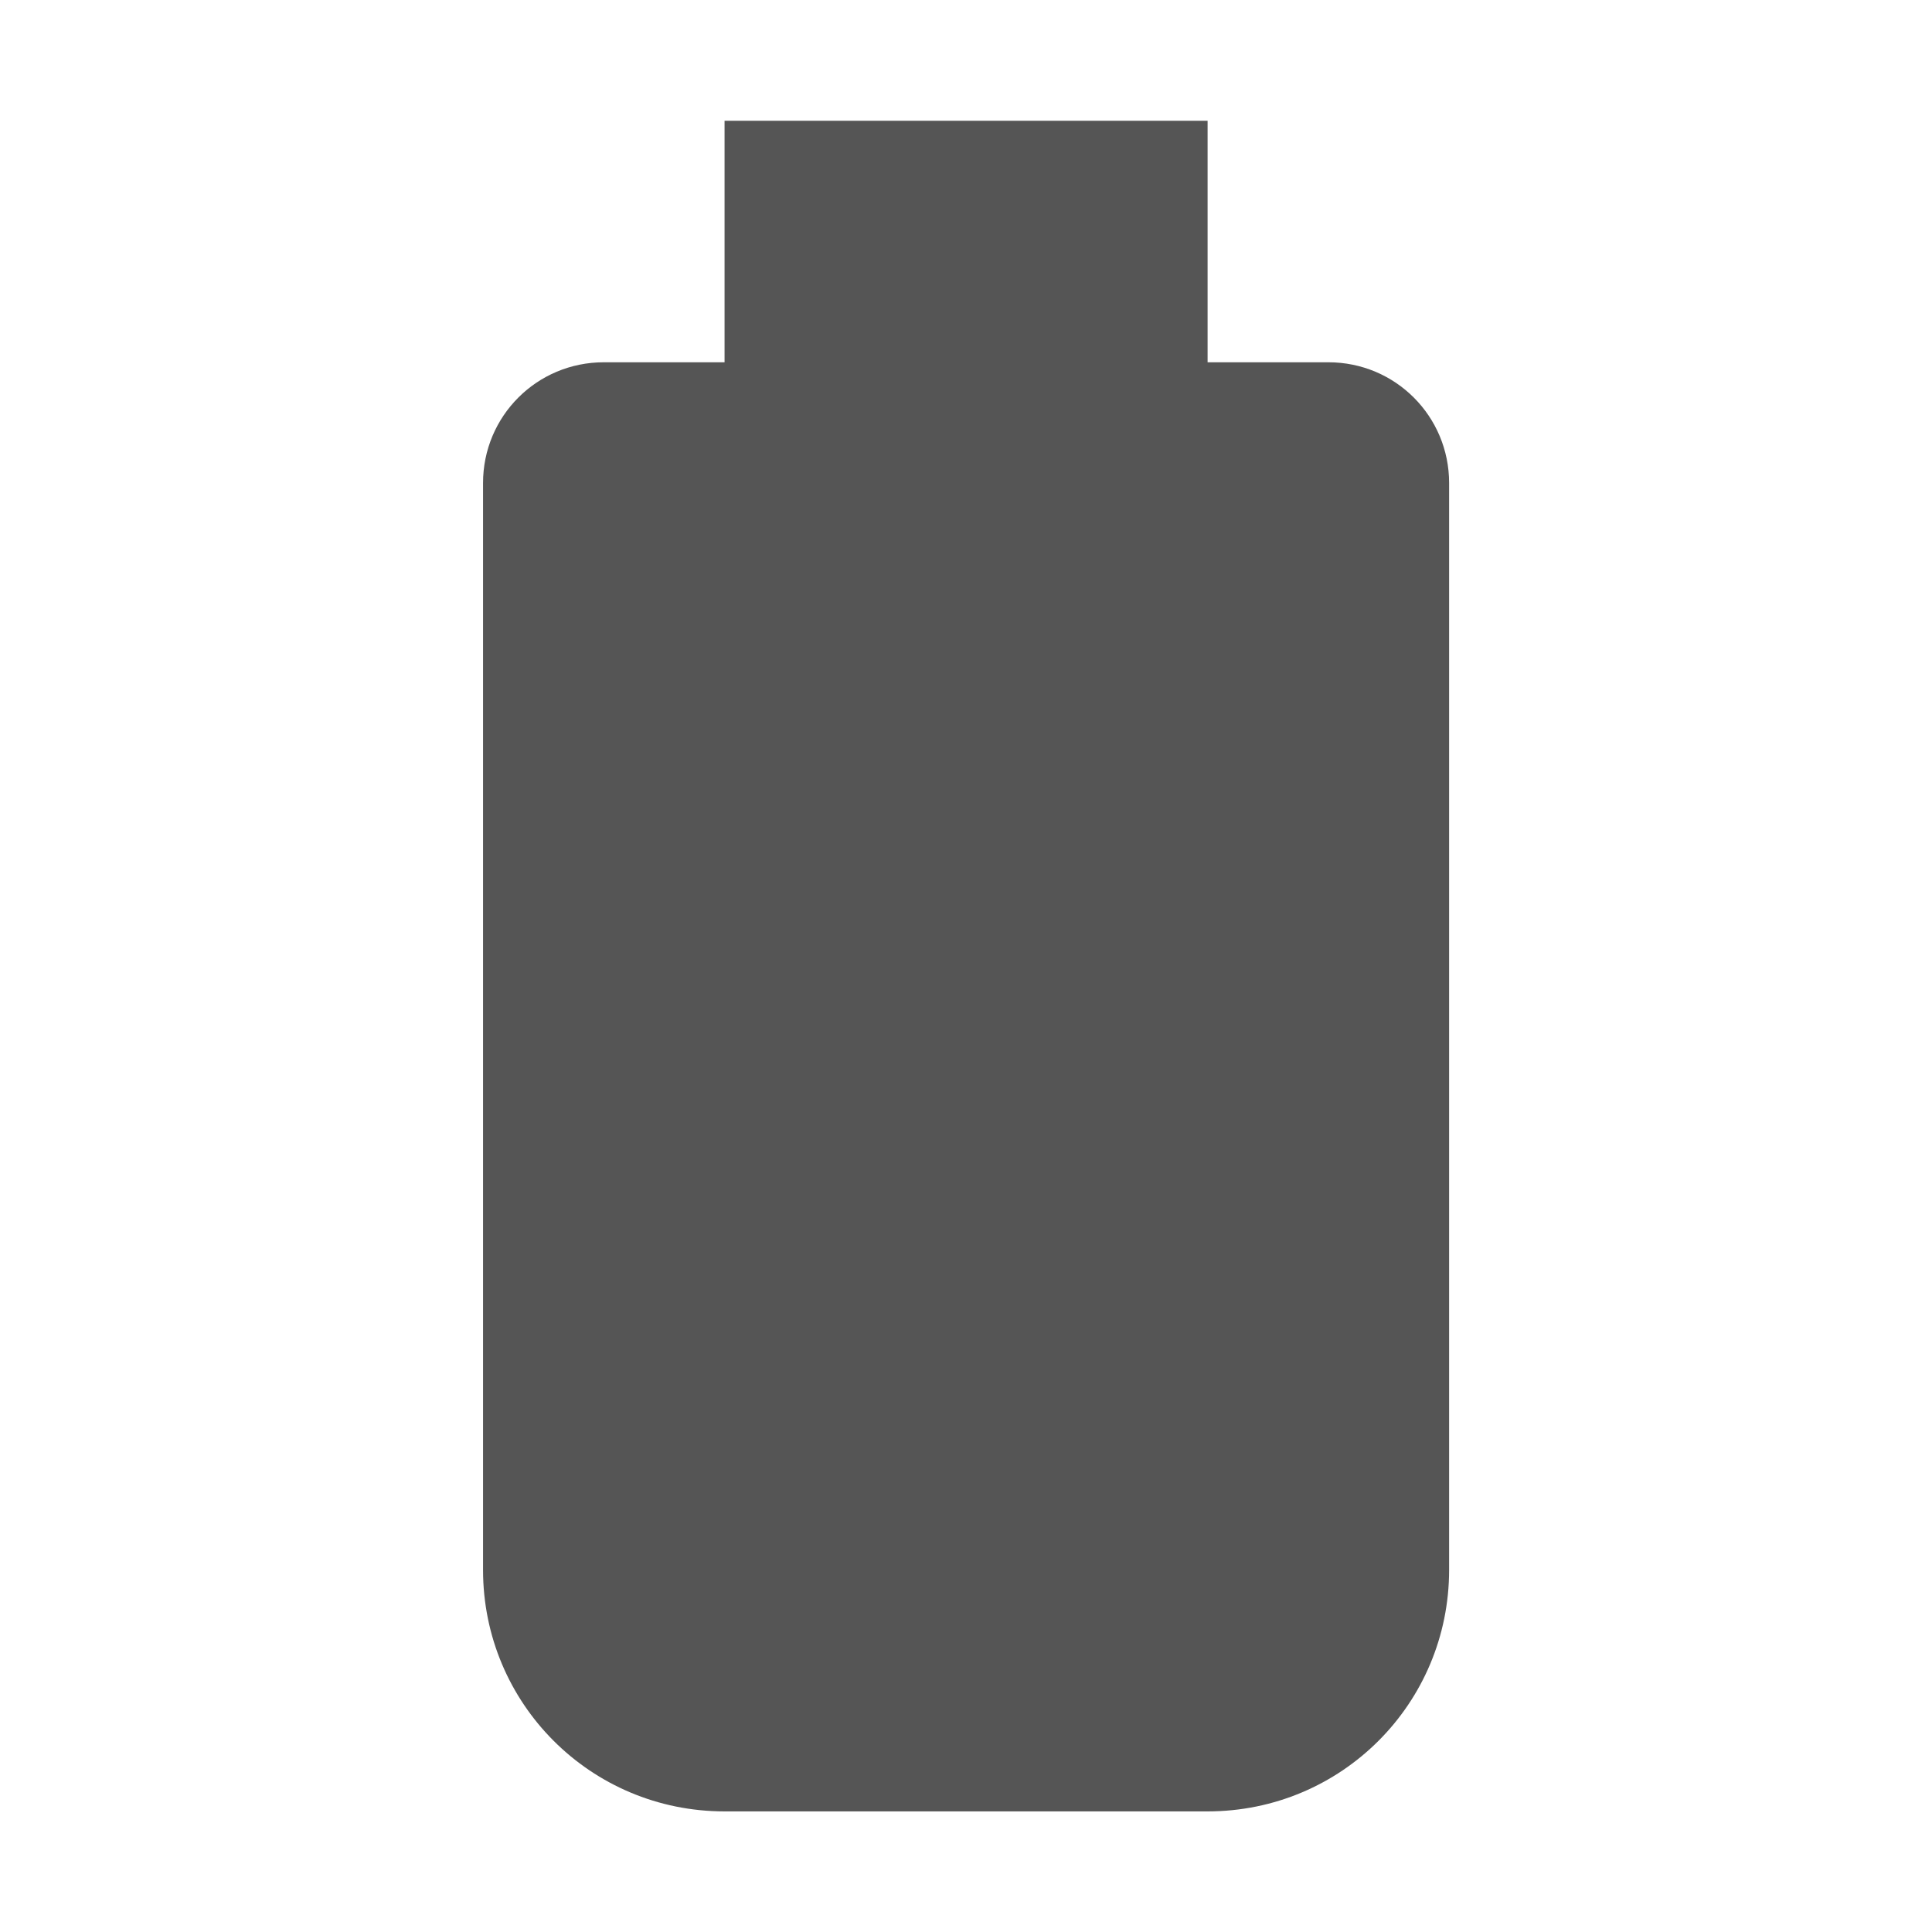
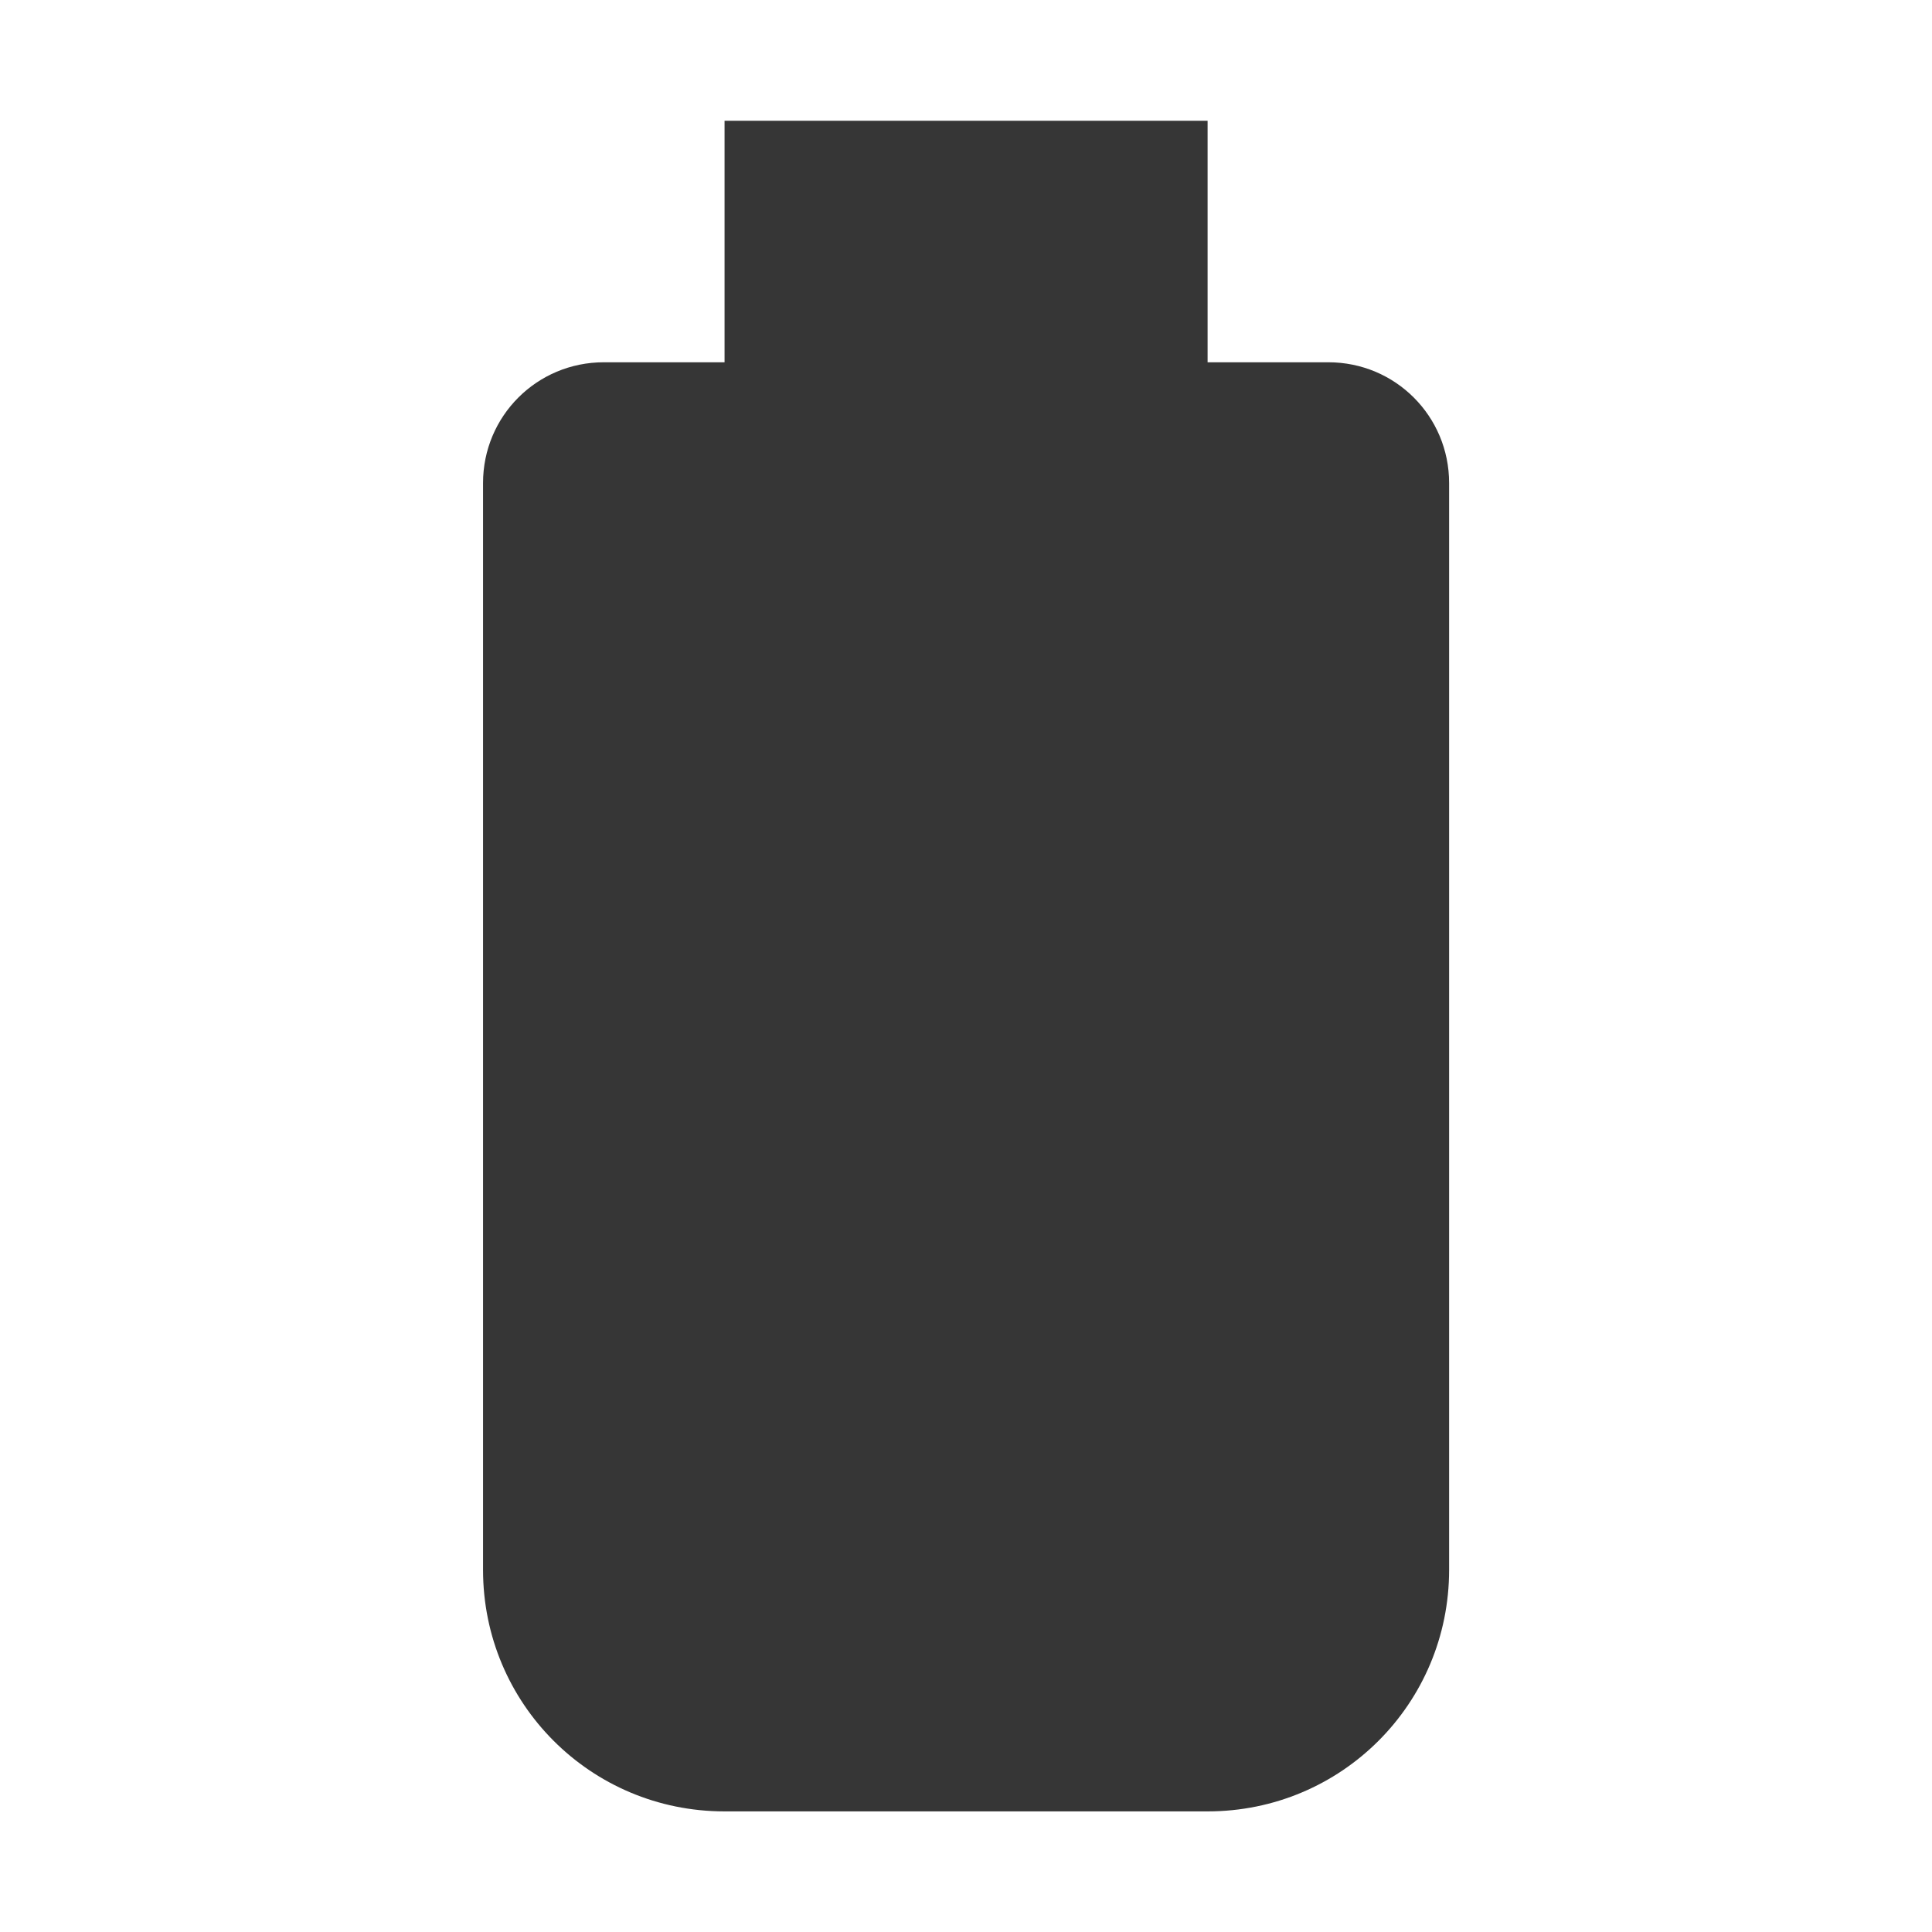
<svg xmlns="http://www.w3.org/2000/svg" width="16" height="16" viewBox="0 0 4.233 4.233" version="1.1" id="svg11945">
  <defs id="defs11942" />
-   <path id="rect15908" style="opacity:1;fill:#555555;stroke-width:1" d="M 6 1 L 6 3 L 5 3 C 4.446 3 4 3.446 4 4 L 4 13 C 4 14.108 4.892 15 6 15 L 10 15 C 11.108 15 12 14.108 12 13 L 12 4 C 12 3.446 11.554 3 11 3 L 10 3 L 10 1 L 6 1 z " transform="scale(0.2645833)" />
+   <path id="rect15908" style="opacity:1;fill:#363636;stroke-width:1" d="M 6 1 L 6 3 L 5 3 C 4.446 3 4 3.446 4 4 L 4 13 C 4 14.108 4.892 15 6 15 L 10 15 C 11.108 15 12 14.108 12 13 L 12 4 C 12 3.446 11.554 3 11 3 L 10 3 L 10 1 L 6 1 z " transform="scale(0.2645833)" />
</svg>
